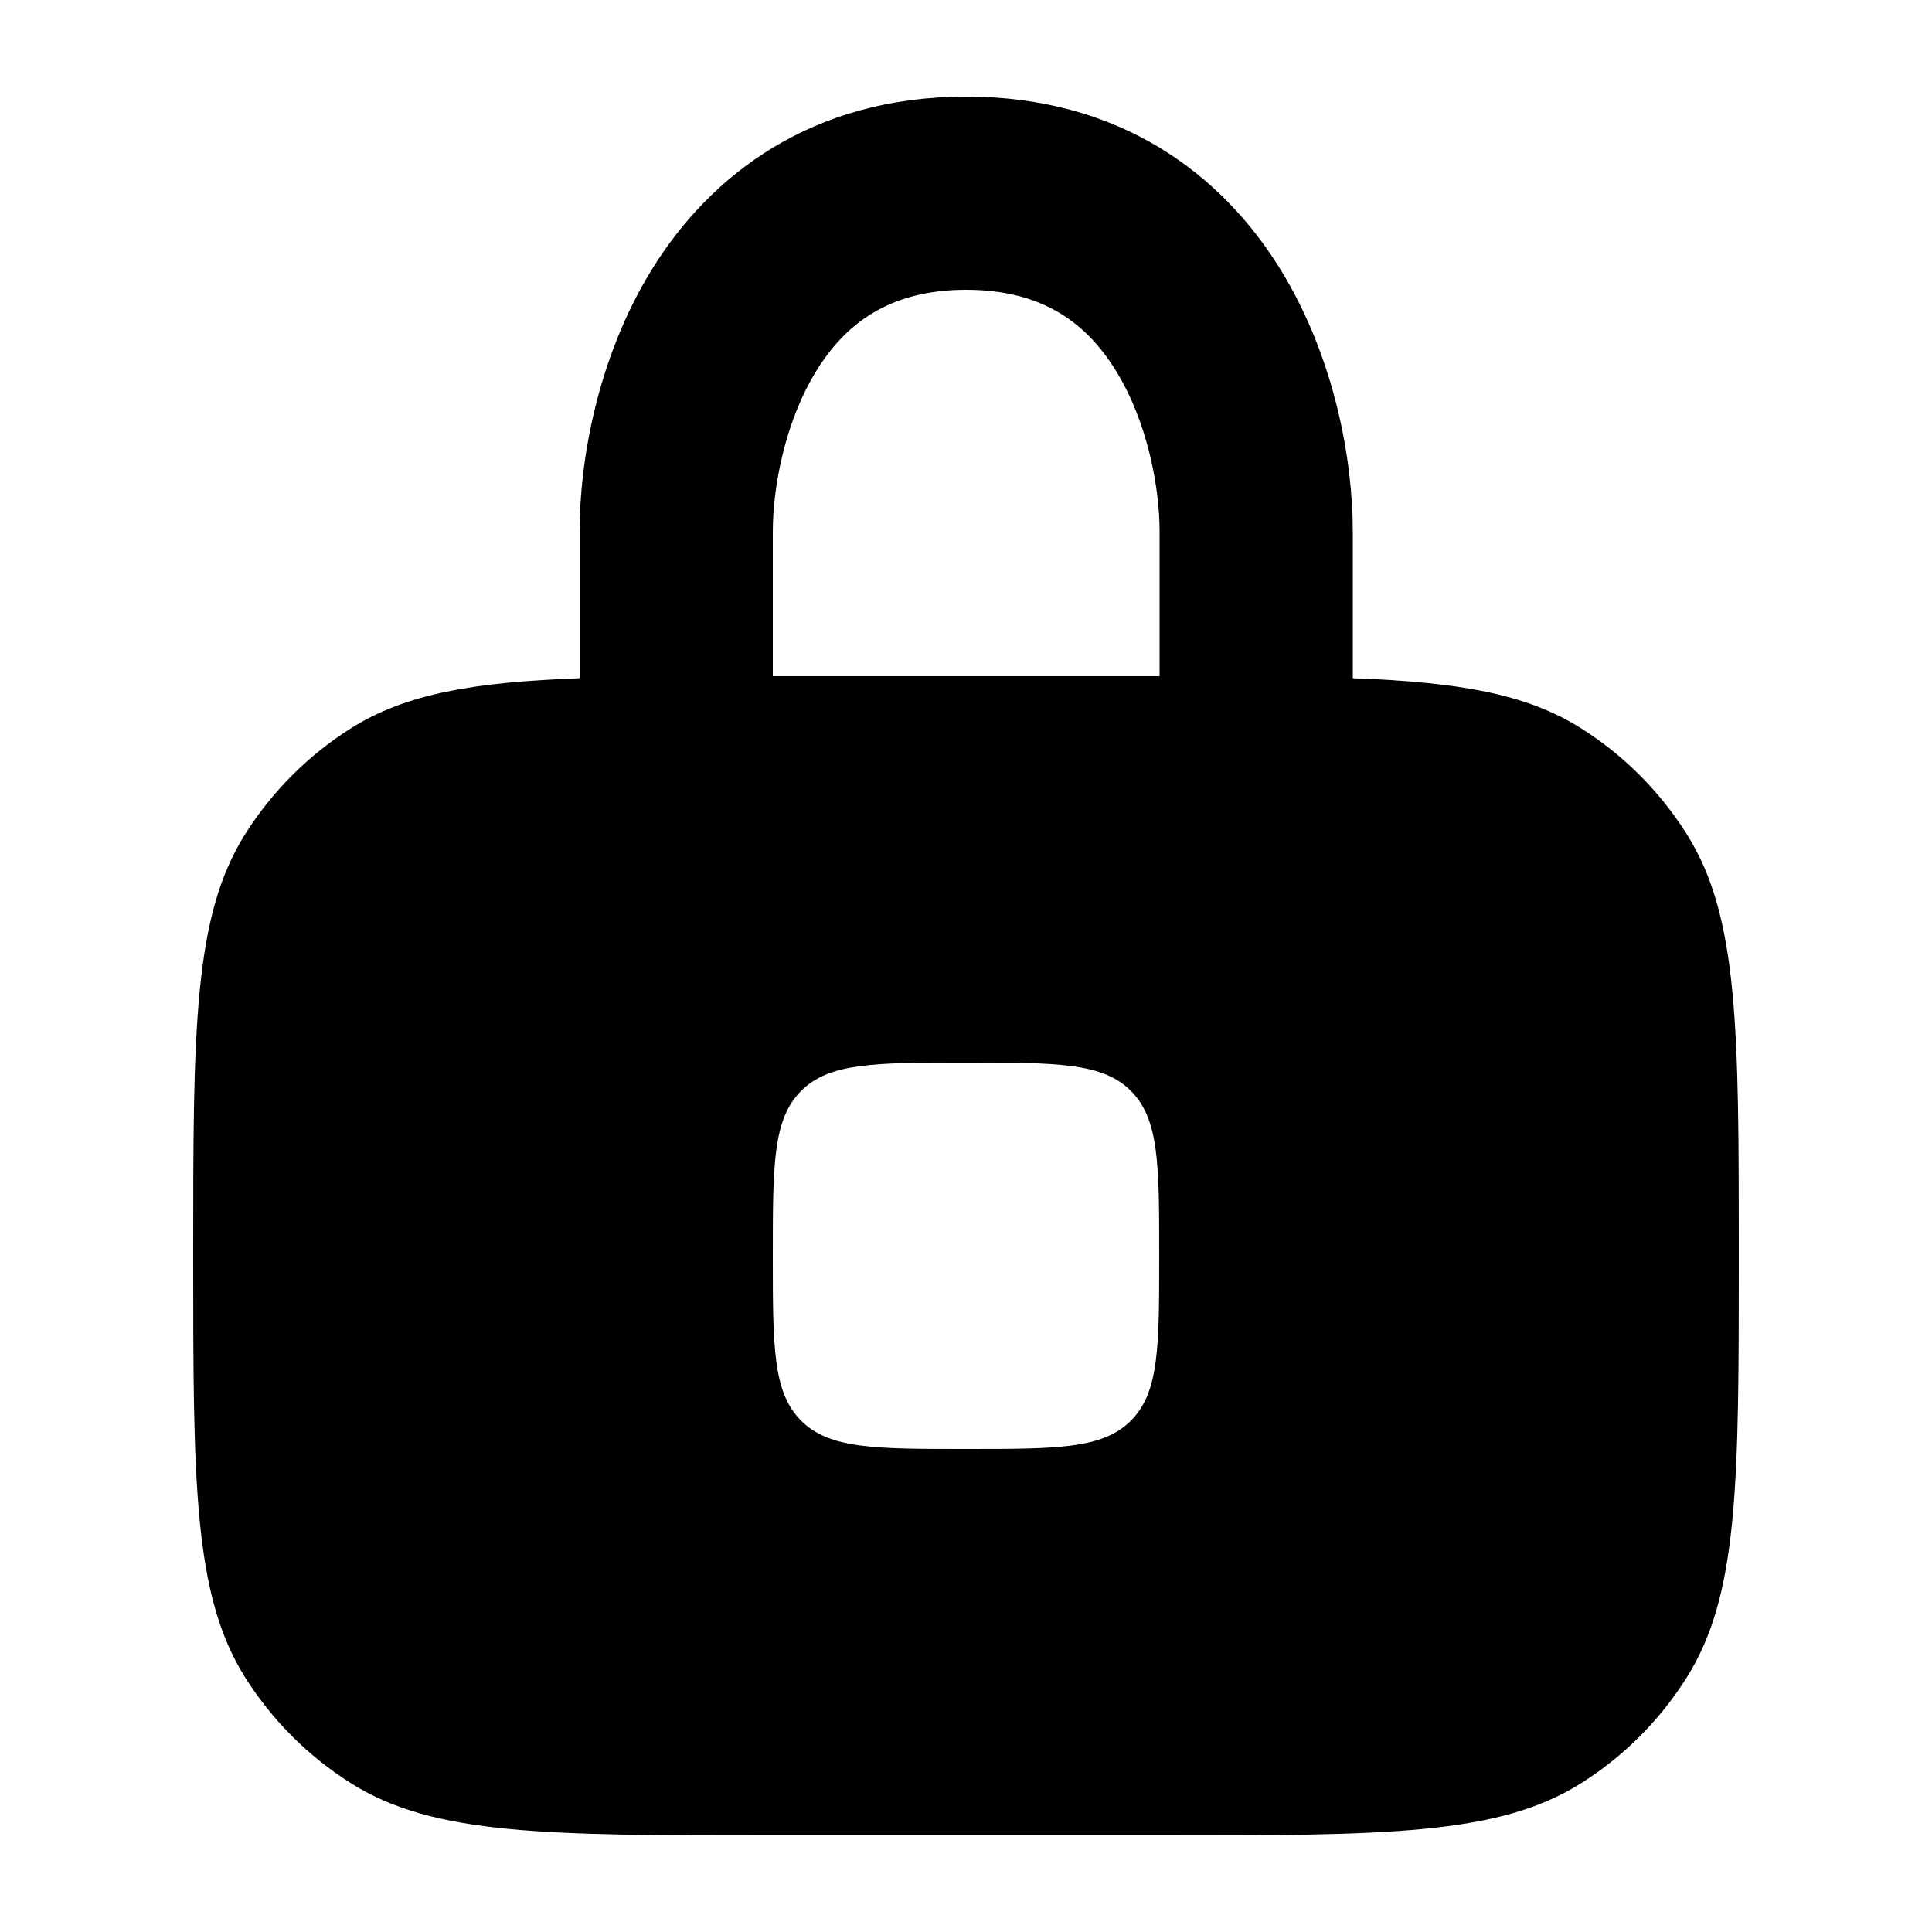
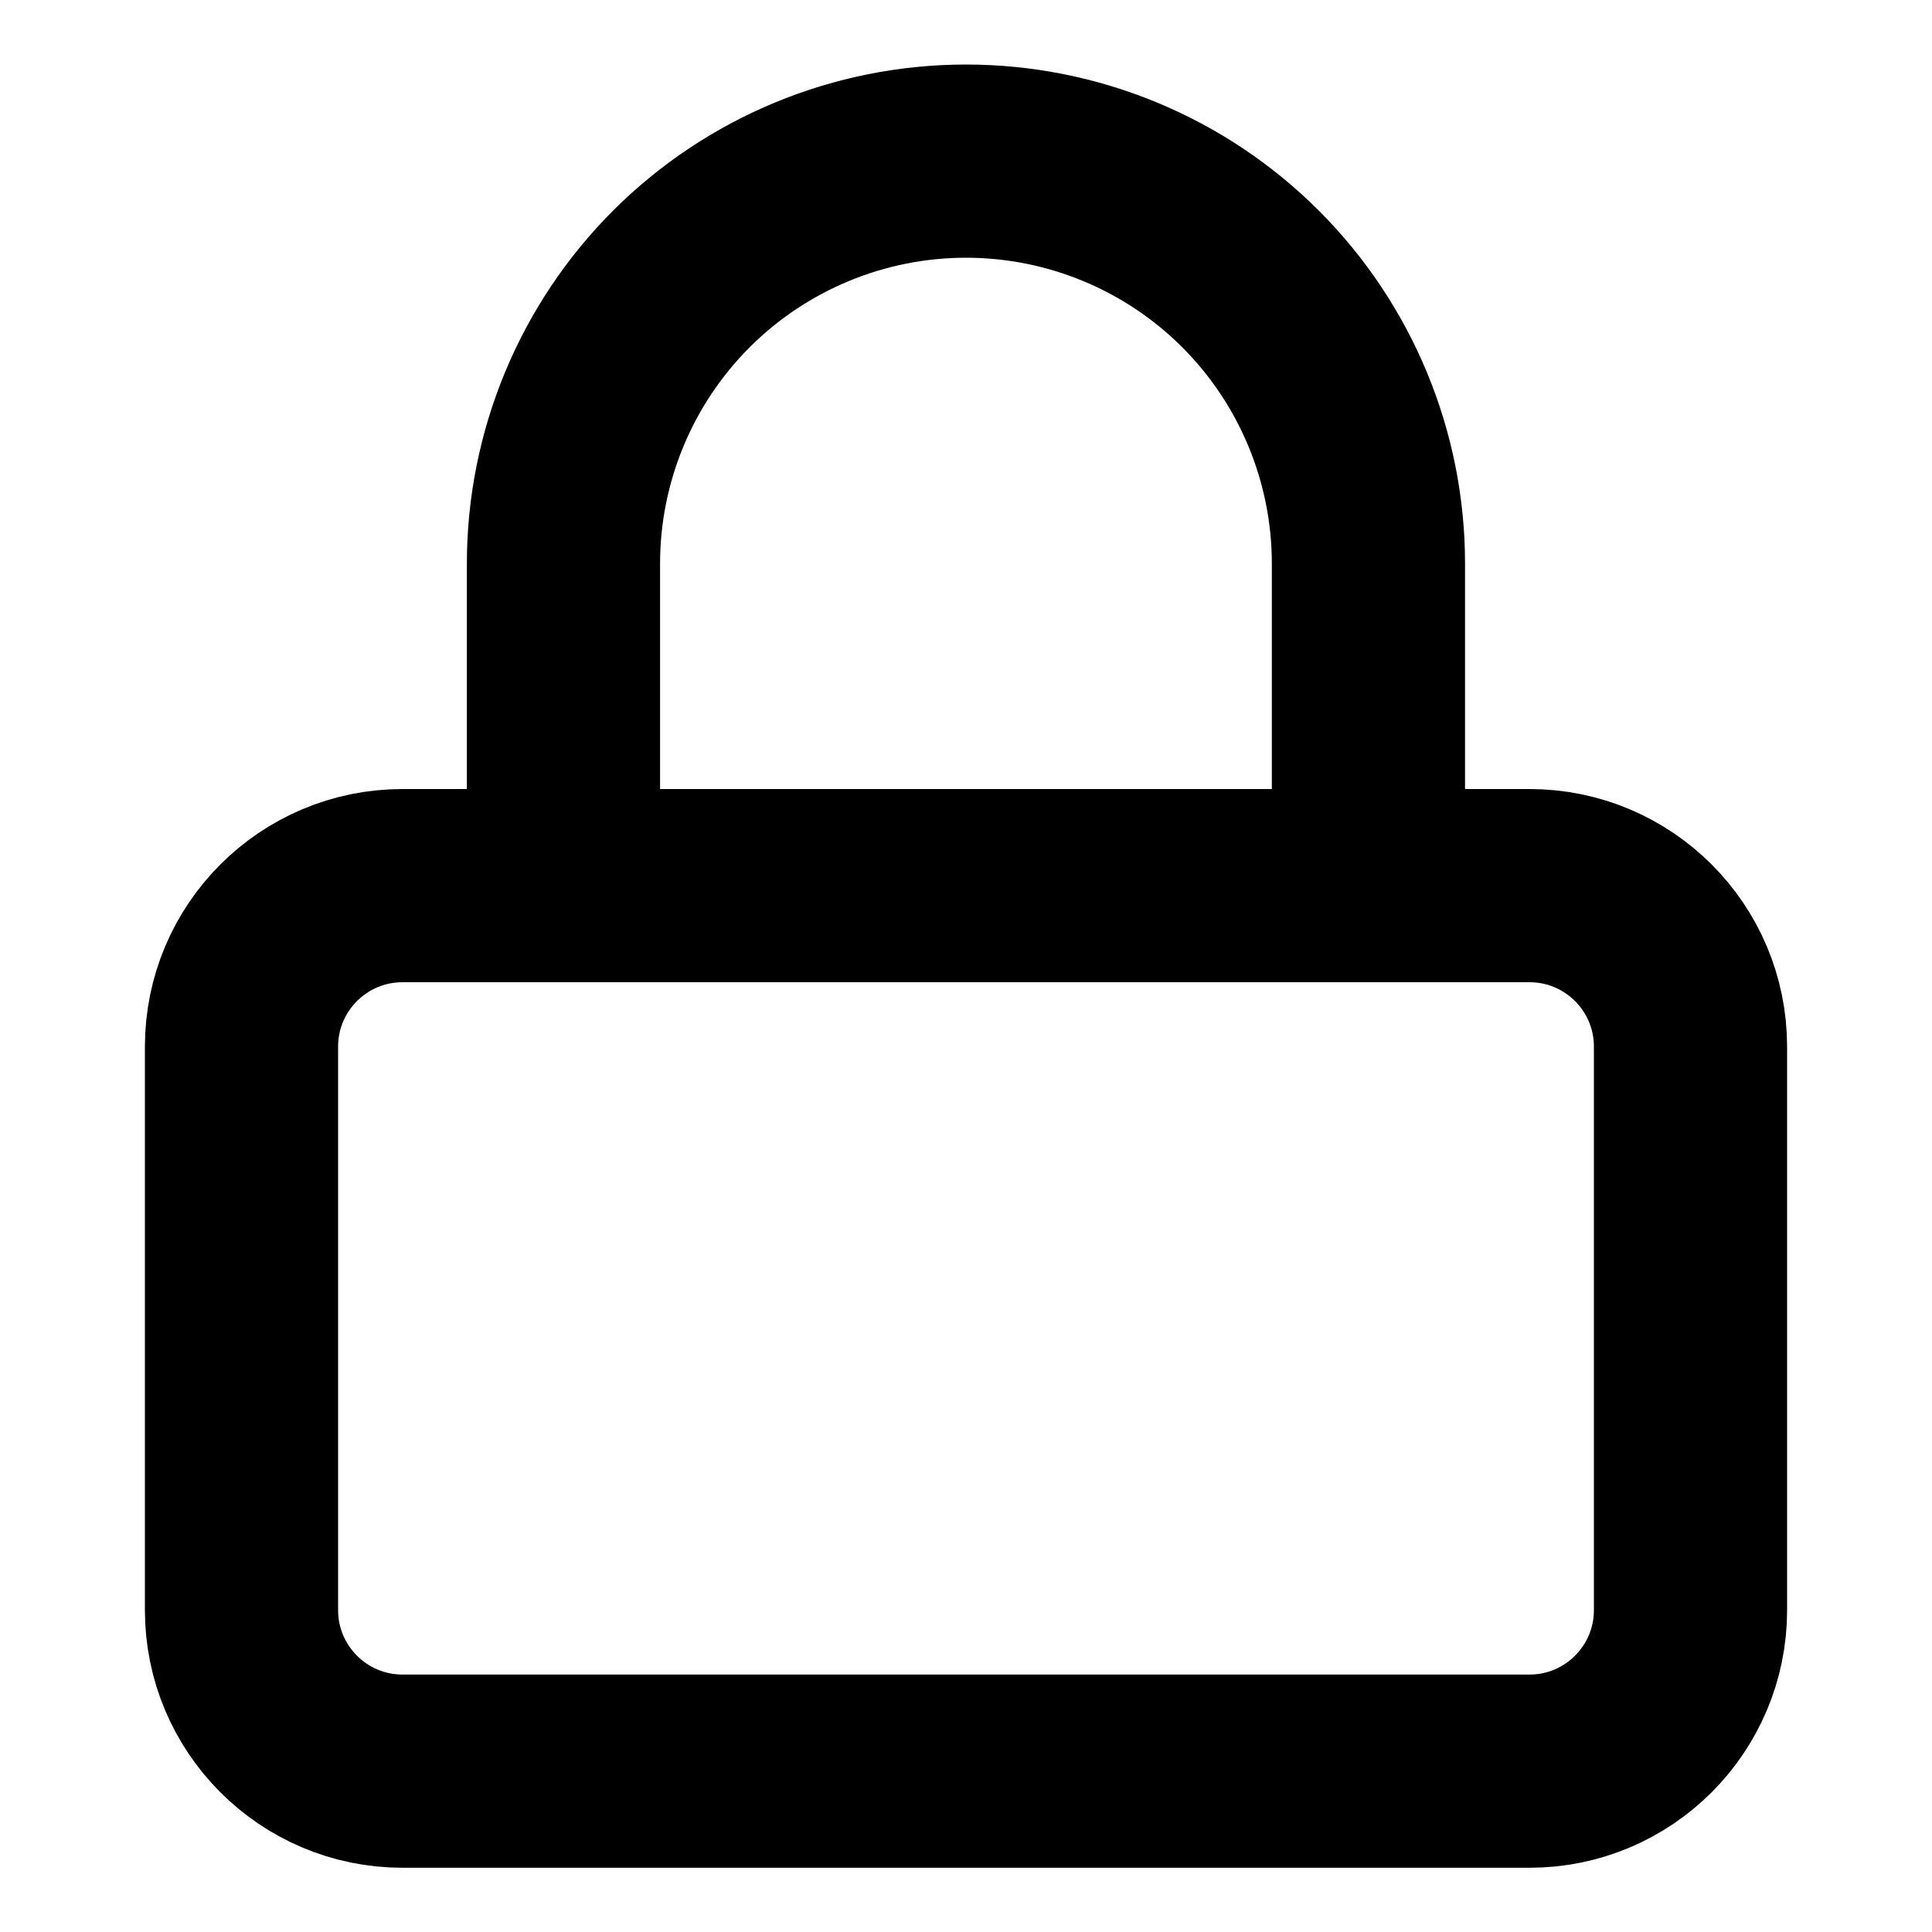
<svg xmlns="http://www.w3.org/2000/svg" width="20" height="20" viewBox="0 0 20 20" fill="none">
-   <path fill-rule="evenodd" clip-rule="evenodd" d="M12.004 5.5C12.004 5.049 11.88 4.369 11.552 3.838C11.257 3.36 10.807 3 10.002 3V1C11.598 1 12.649 1.807 13.254 2.787C13.826 3.714 14.004 4.785 14.004 5.5V7.021C15.093 7.061 15.797 7.181 16.362 7.536C16.807 7.816 17.184 8.193 17.463 8.638C18 9.492 18 10.661 18 13C18 15.339 18 16.508 17.463 17.362C17.184 17.807 16.807 18.184 16.362 18.463C15.508 19 14.339 19 12 19H8C5.661 19 4.492 19 3.638 18.463C3.193 18.184 2.816 17.807 2.536 17.362C2 16.508 2 15.339 2 13C2 10.661 2 9.492 2.536 8.638C2.816 8.193 3.193 7.816 3.638 7.536C4.204 7.181 4.908 7.061 6 7.021V5.501C6 4.786 6.177 3.715 6.749 2.788C7.355 1.808 8.406 1 10.002 1V3C9.196 3 8.746 3.361 8.451 3.839C8.123 4.37 8 5.05 8 5.501V7H12H12.004V5.5ZM8.293 11.293C8 11.586 8 12.057 8 13C8 13.943 8 14.414 8.293 14.707C8.586 15 9.057 15 10 15C10.943 15 11.414 15 11.707 14.707C12 14.414 12 13.943 12 13C12 12.057 12 11.586 11.707 11.293C11.414 11 10.943 11 10 11C9.057 11 8.586 11 8.293 11.293Z" fill="currentColor" />
+   <path d="M15.833 9.168H4.167C3.246 9.168 2.5 9.914 2.5 10.835V16.668C2.5 17.588 3.246 18.335 4.167 18.335H15.833C16.754 18.335 17.5 17.588 17.5 16.668V10.835C17.5 9.914 16.754 9.168 15.833 9.168Z" stroke="currentColor" stroke-width="2" stroke-linecap="round" stroke-linejoin="round" />
+   <path d="M5.833 9.168V5.835C5.833 4.73 6.272 3.67 7.053 2.888C7.835 2.107 8.895 1.668 10 1.668C11.105 1.668 12.165 2.107 12.946 2.888C13.727 3.67 14.166 4.73 14.166 5.835V9.168" stroke="currentColor" stroke-width="2" />
</svg>
